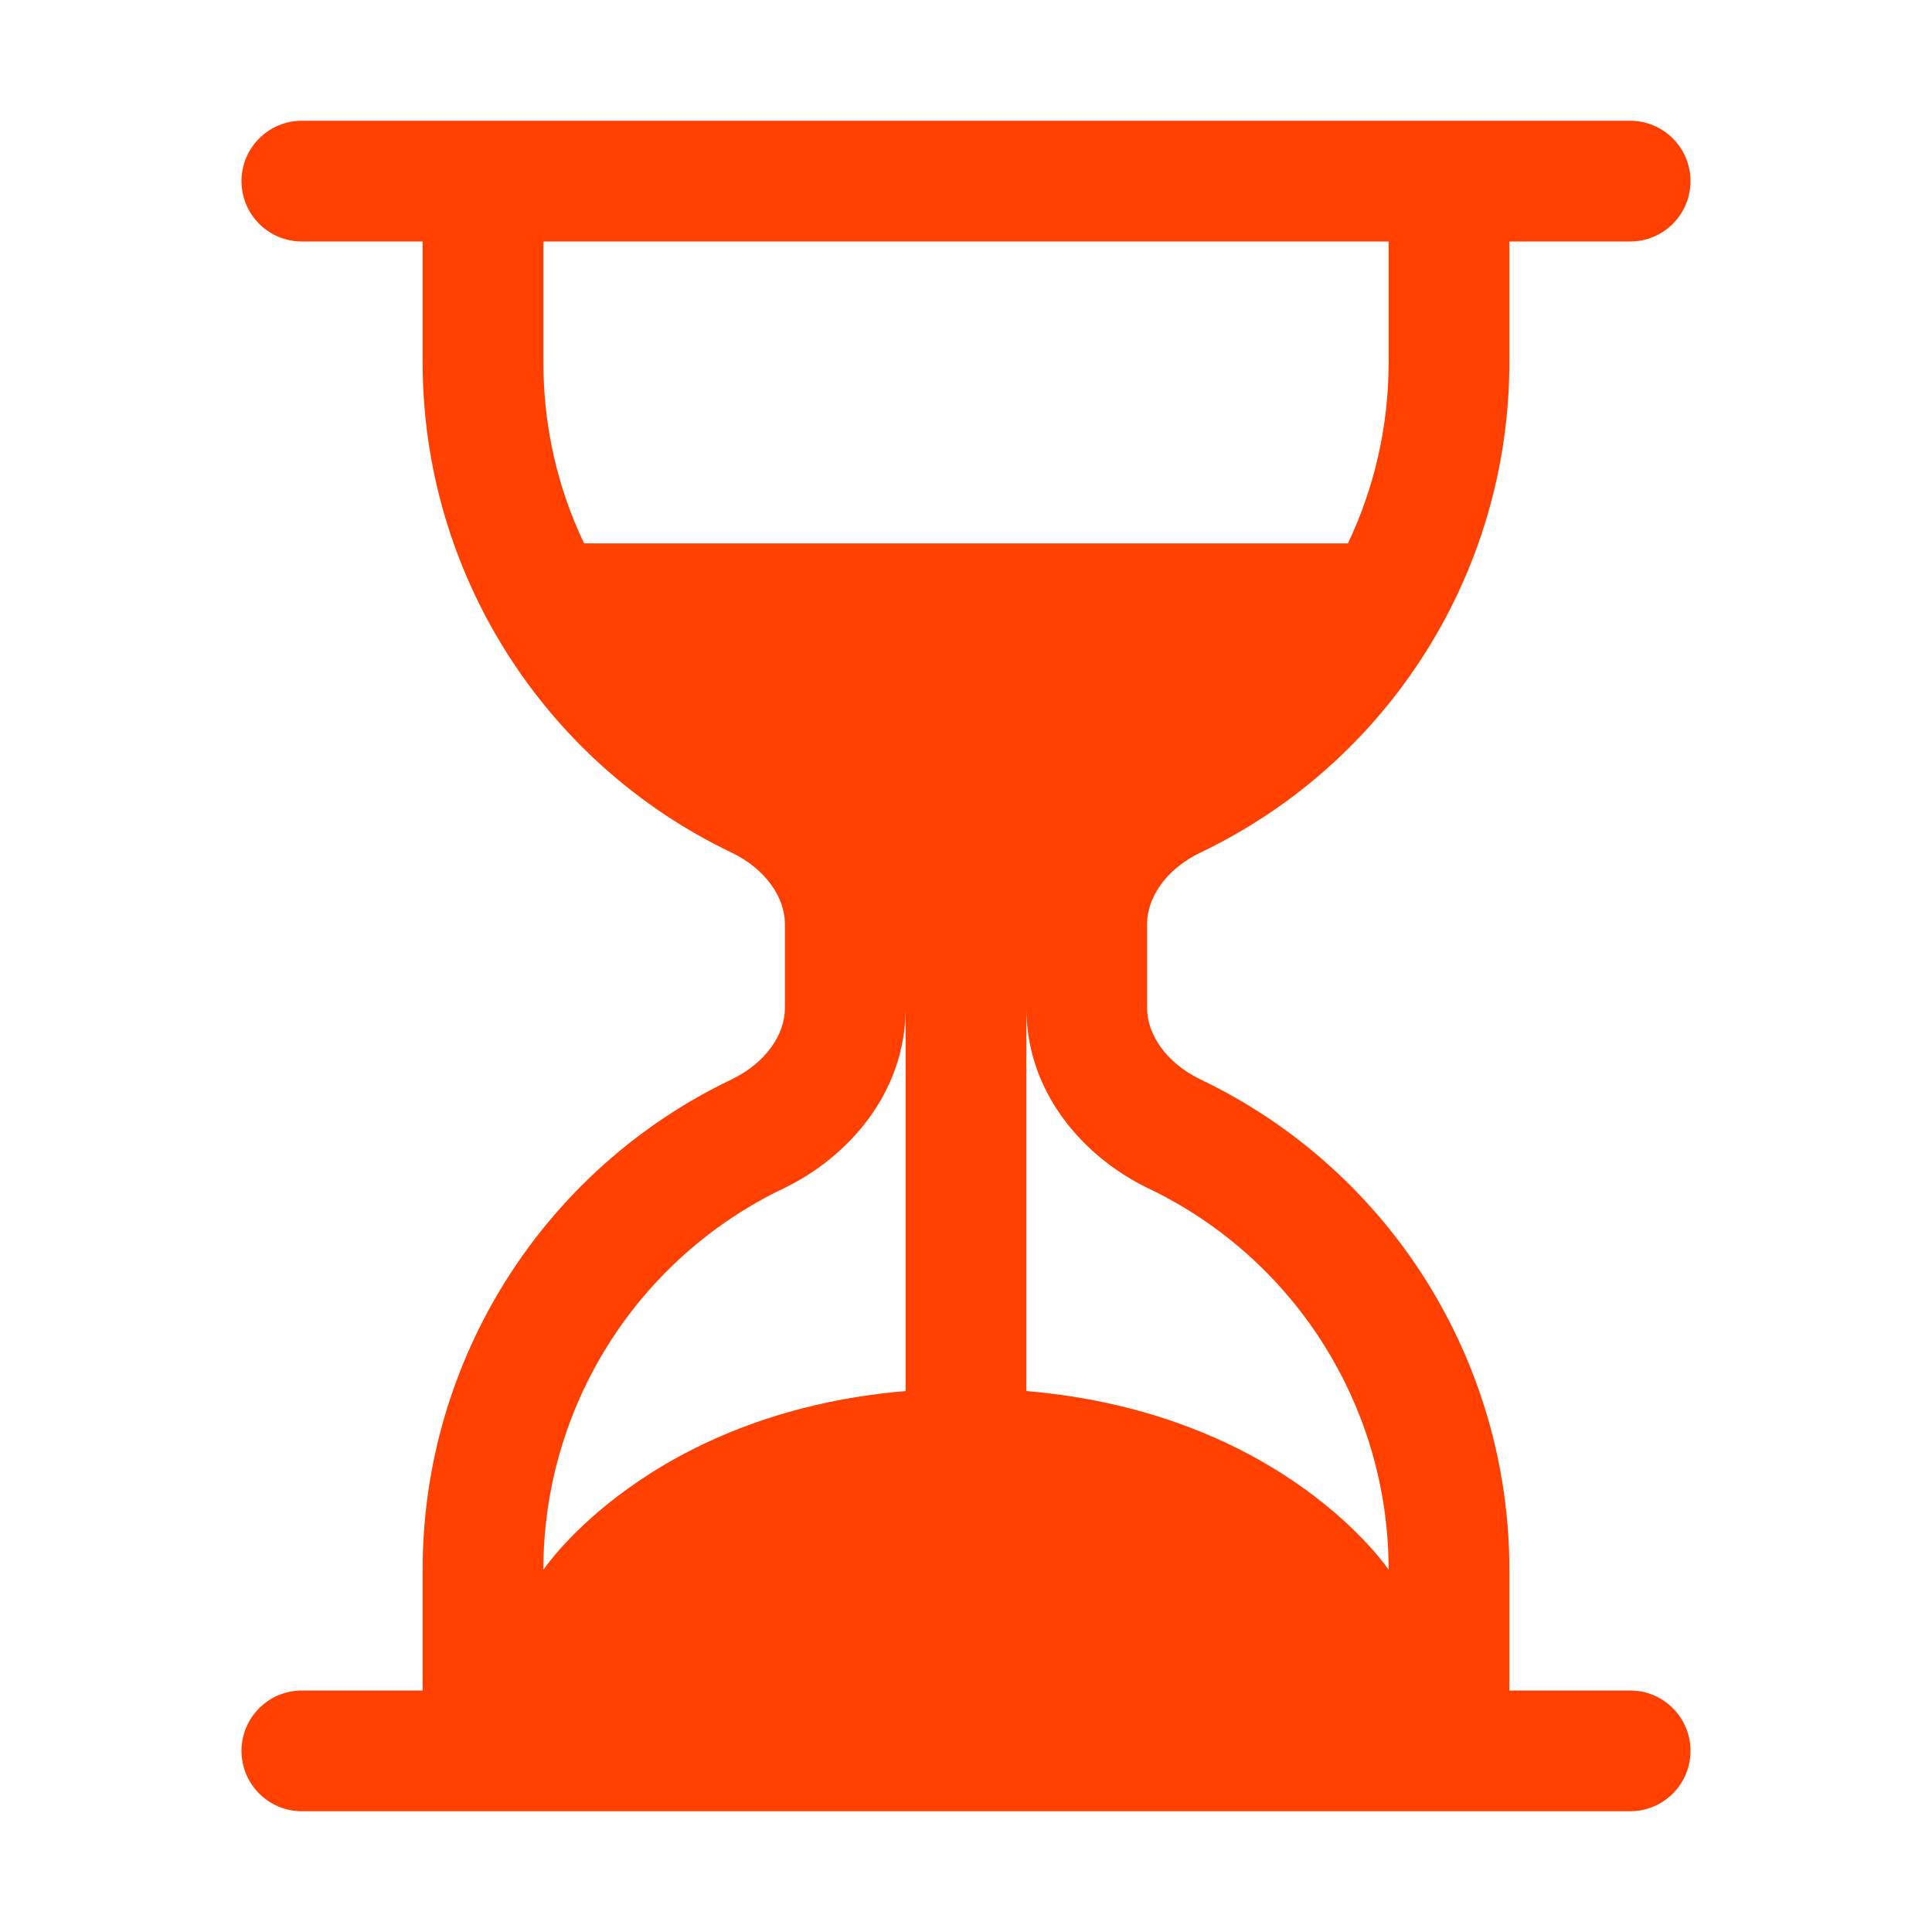
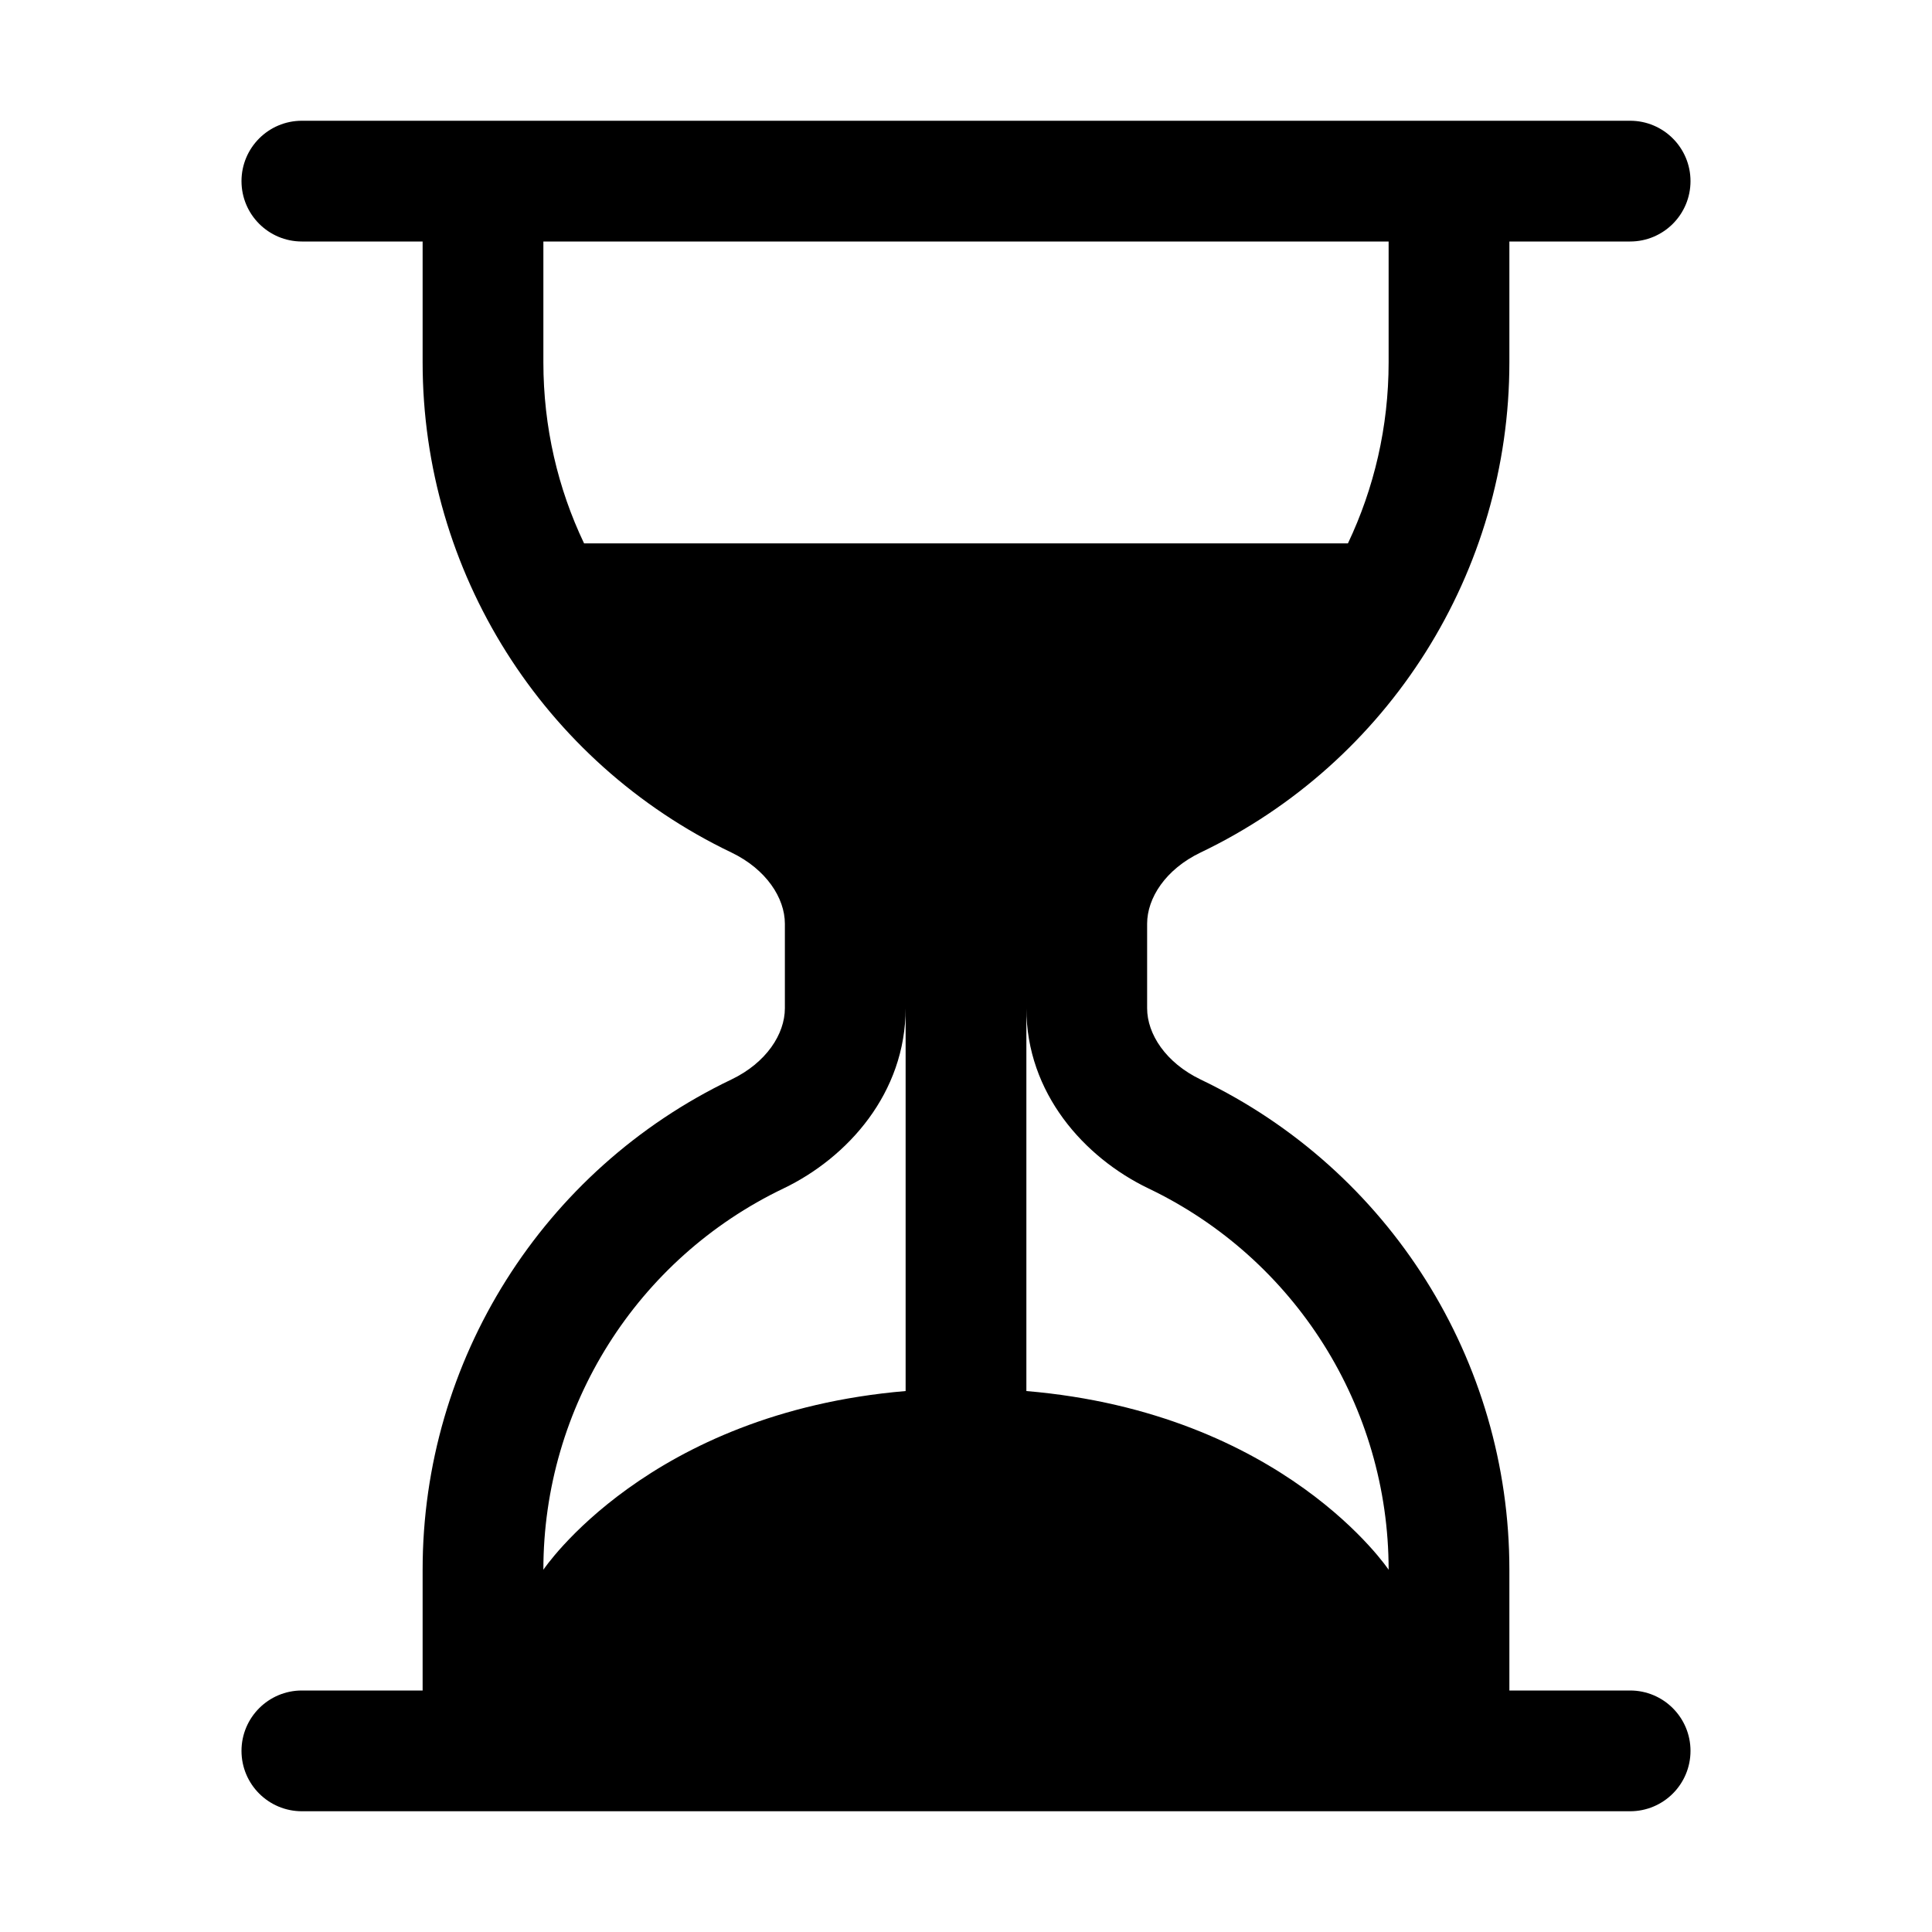
<svg xmlns="http://www.w3.org/2000/svg" width="16" height="16" class="bi bi-hourglass-split" viewBox="0 0 16 16">
-   <path fill="#FF4000" d="M2.5 15a.5.5 0 1 1 0-1h1v-1a4.5 4.5 0 0 1 2.557-4.06c.29-.139.443-.377.443-.59v-.7c0-.213-.154-.451-.443-.59A4.5 4.5 0 0 1 3.5 3V2h-1a.5.5 0 0 1 0-1h11a.5.5 0 0 1 0 1h-1v1a4.5 4.5 0 0 1-2.557 4.06c-.29.139-.443.377-.443.59v.7c0 .213.154.451.443.59A4.5 4.5 0 0 1 12.5 13v1h1a.5.5 0 0 1 0 1zm2-13v1c0 .537.12 1.045.337 1.5h6.326c.216-.455.337-.963.337-1.5V2zm3 6.35c0 .701-.478 1.236-1.011 1.492A3.5 3.5 0 0 0 4.5 13s.866-1.299 3-1.48zm1 0v3.17c2.134.181 3 1.48 3 1.48a3.5 3.5 0 0 0-1.989-3.158C8.978 9.586 8.5 9.052 8.5 8.351z" />
+   <path fill="currentColor" d="M2.5 15a.5.5 0 1 1 0-1h1v-1a4.5 4.5 0 0 1 2.557-4.06c.29-.139.443-.377.443-.59v-.7c0-.213-.154-.451-.443-.59A4.5 4.5 0 0 1 3.5 3V2h-1a.5.5 0 0 1 0-1h11a.5.5 0 0 1 0 1h-1v1a4.5 4.5 0 0 1-2.557 4.06c-.29.139-.443.377-.443.59v.7c0 .213.154.451.443.59A4.5 4.5 0 0 1 12.5 13v1h1a.5.5 0 0 1 0 1zm2-13v1c0 .537.12 1.045.337 1.5h6.326c.216-.455.337-.963.337-1.5V2zm3 6.35c0 .701-.478 1.236-1.011 1.492A3.5 3.5 0 0 0 4.5 13s.866-1.299 3-1.48zm1 0v3.17c2.134.181 3 1.48 3 1.48a3.5 3.5 0 0 0-1.989-3.158C8.978 9.586 8.5 9.052 8.5 8.351z" />
</svg>
